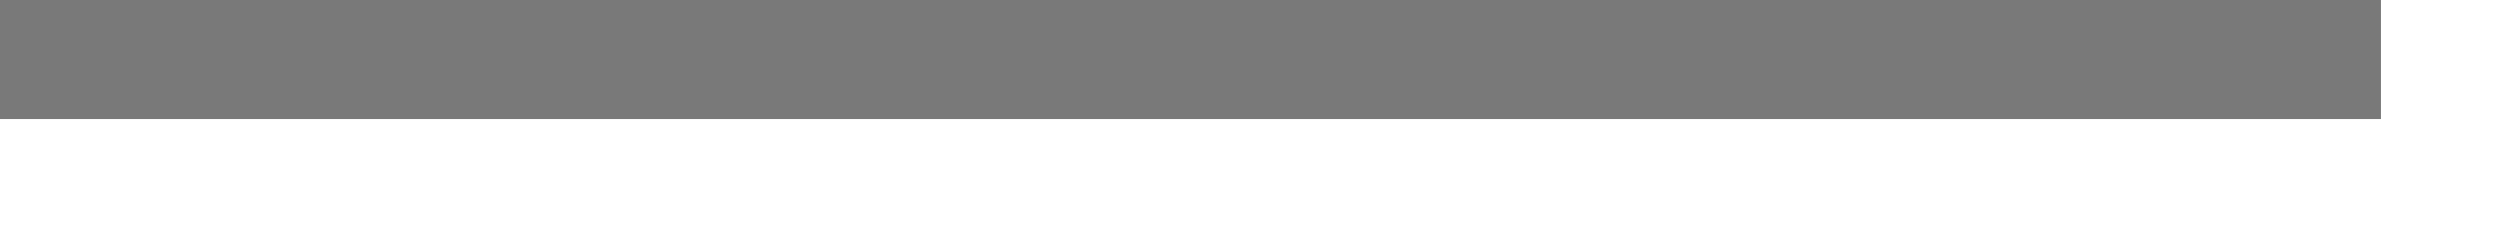
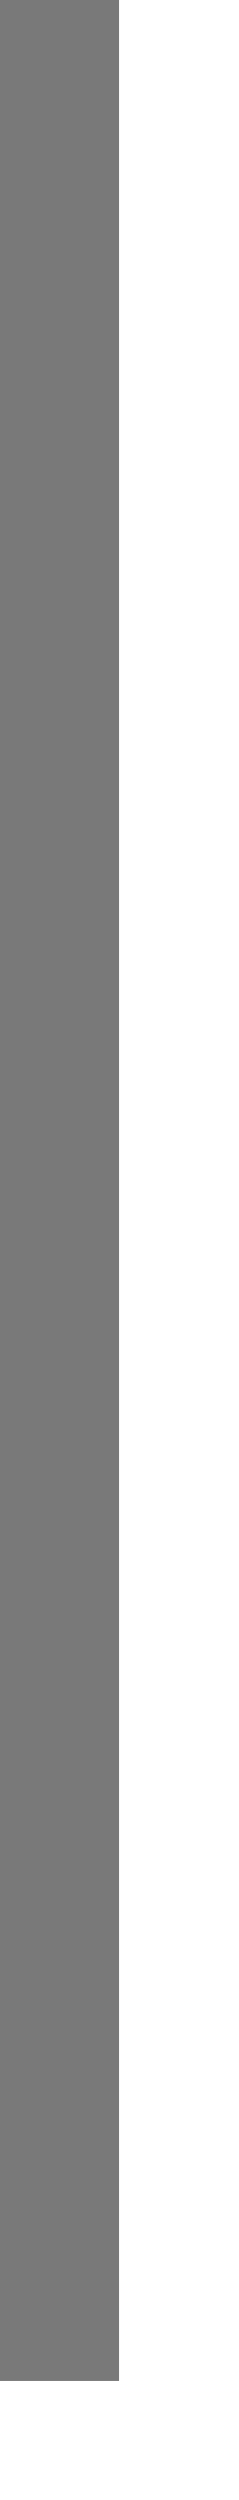
- <svg xmlns="http://www.w3.org/2000/svg" version="1.1" width="21px" height="2px">
+ <svg xmlns="http://www.w3.org/2000/svg" version="1.1" width="2px" height="21px">
  <g transform="matrix(1 0 0 1 -873 -2720 )">
-     <path d="M 0 0.5  L 20 0.5  " stroke-width="1" stroke-dasharray="0" stroke="rgba(121, 121, 121, 1)" fill="none" transform="matrix(1 0 0 1 873 2720 )" class="stroke" />
+     <path d="M 0.5 0  L 0.5 20  " stroke-width="1" stroke-dasharray="0" stroke="rgba(121, 121, 121, 1)" fill="none" transform="matrix(1 0 0 1 873 2720 )" class="stroke" />
  </g>
</svg>
